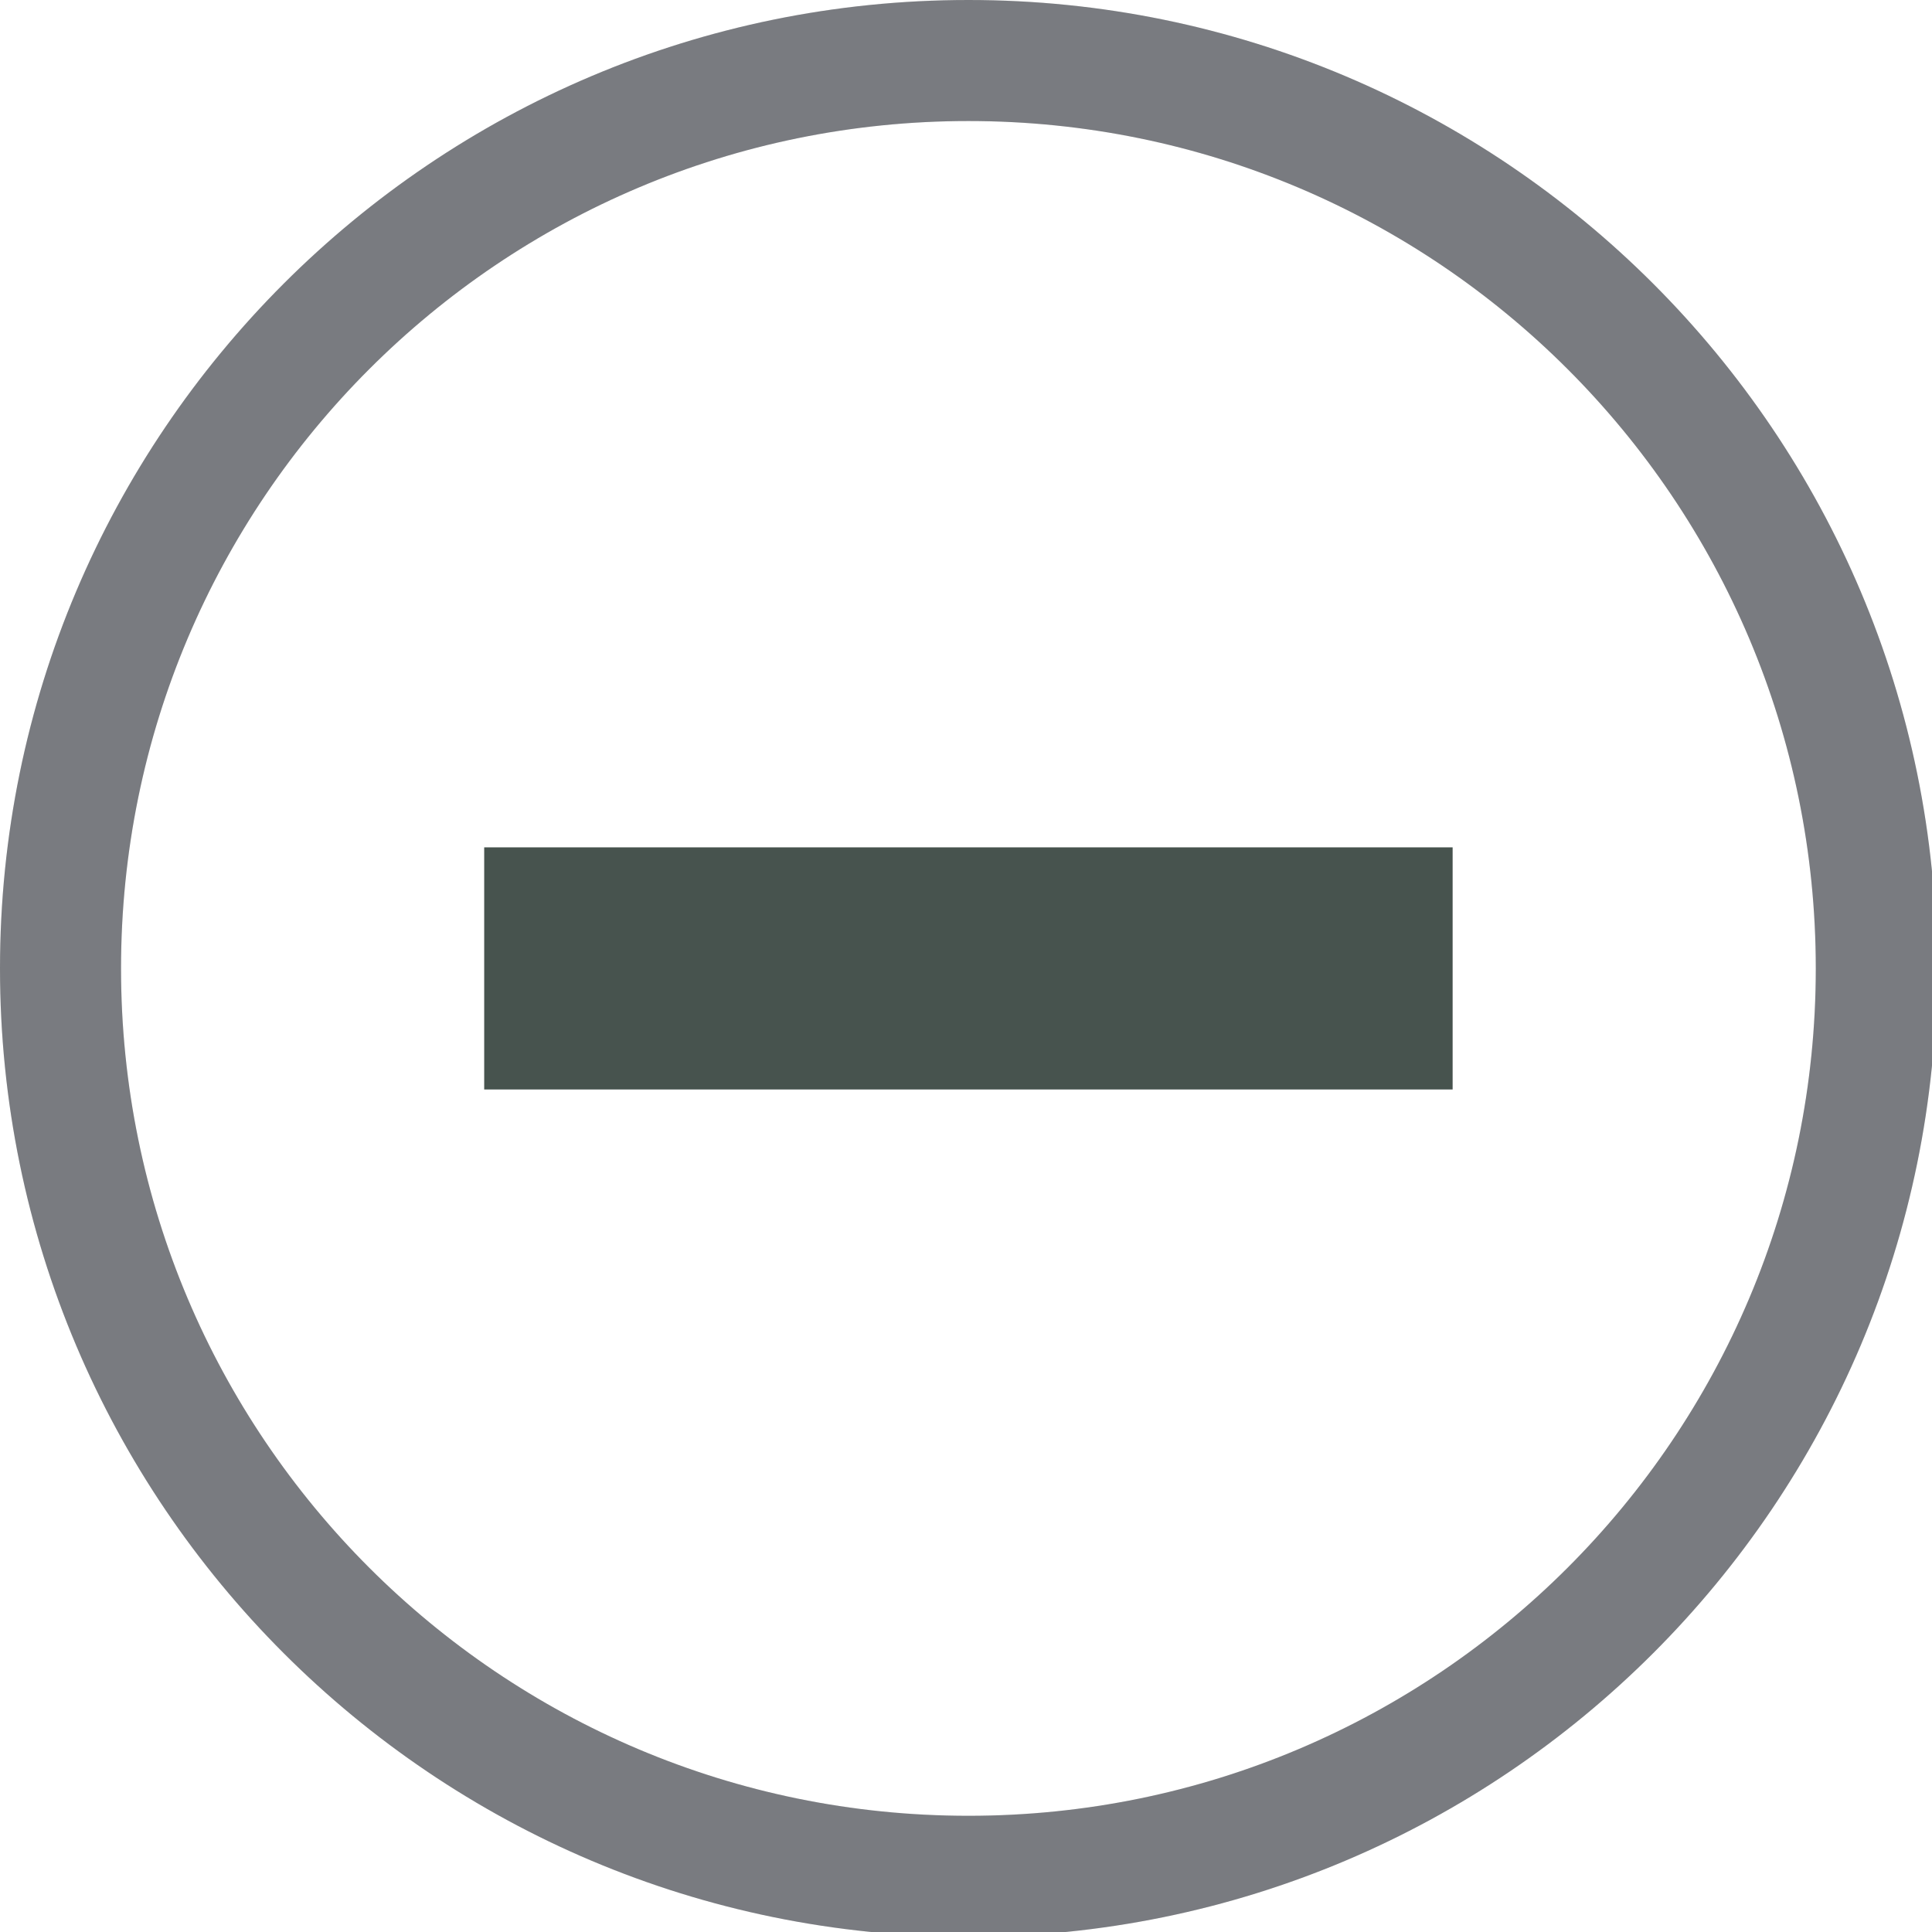
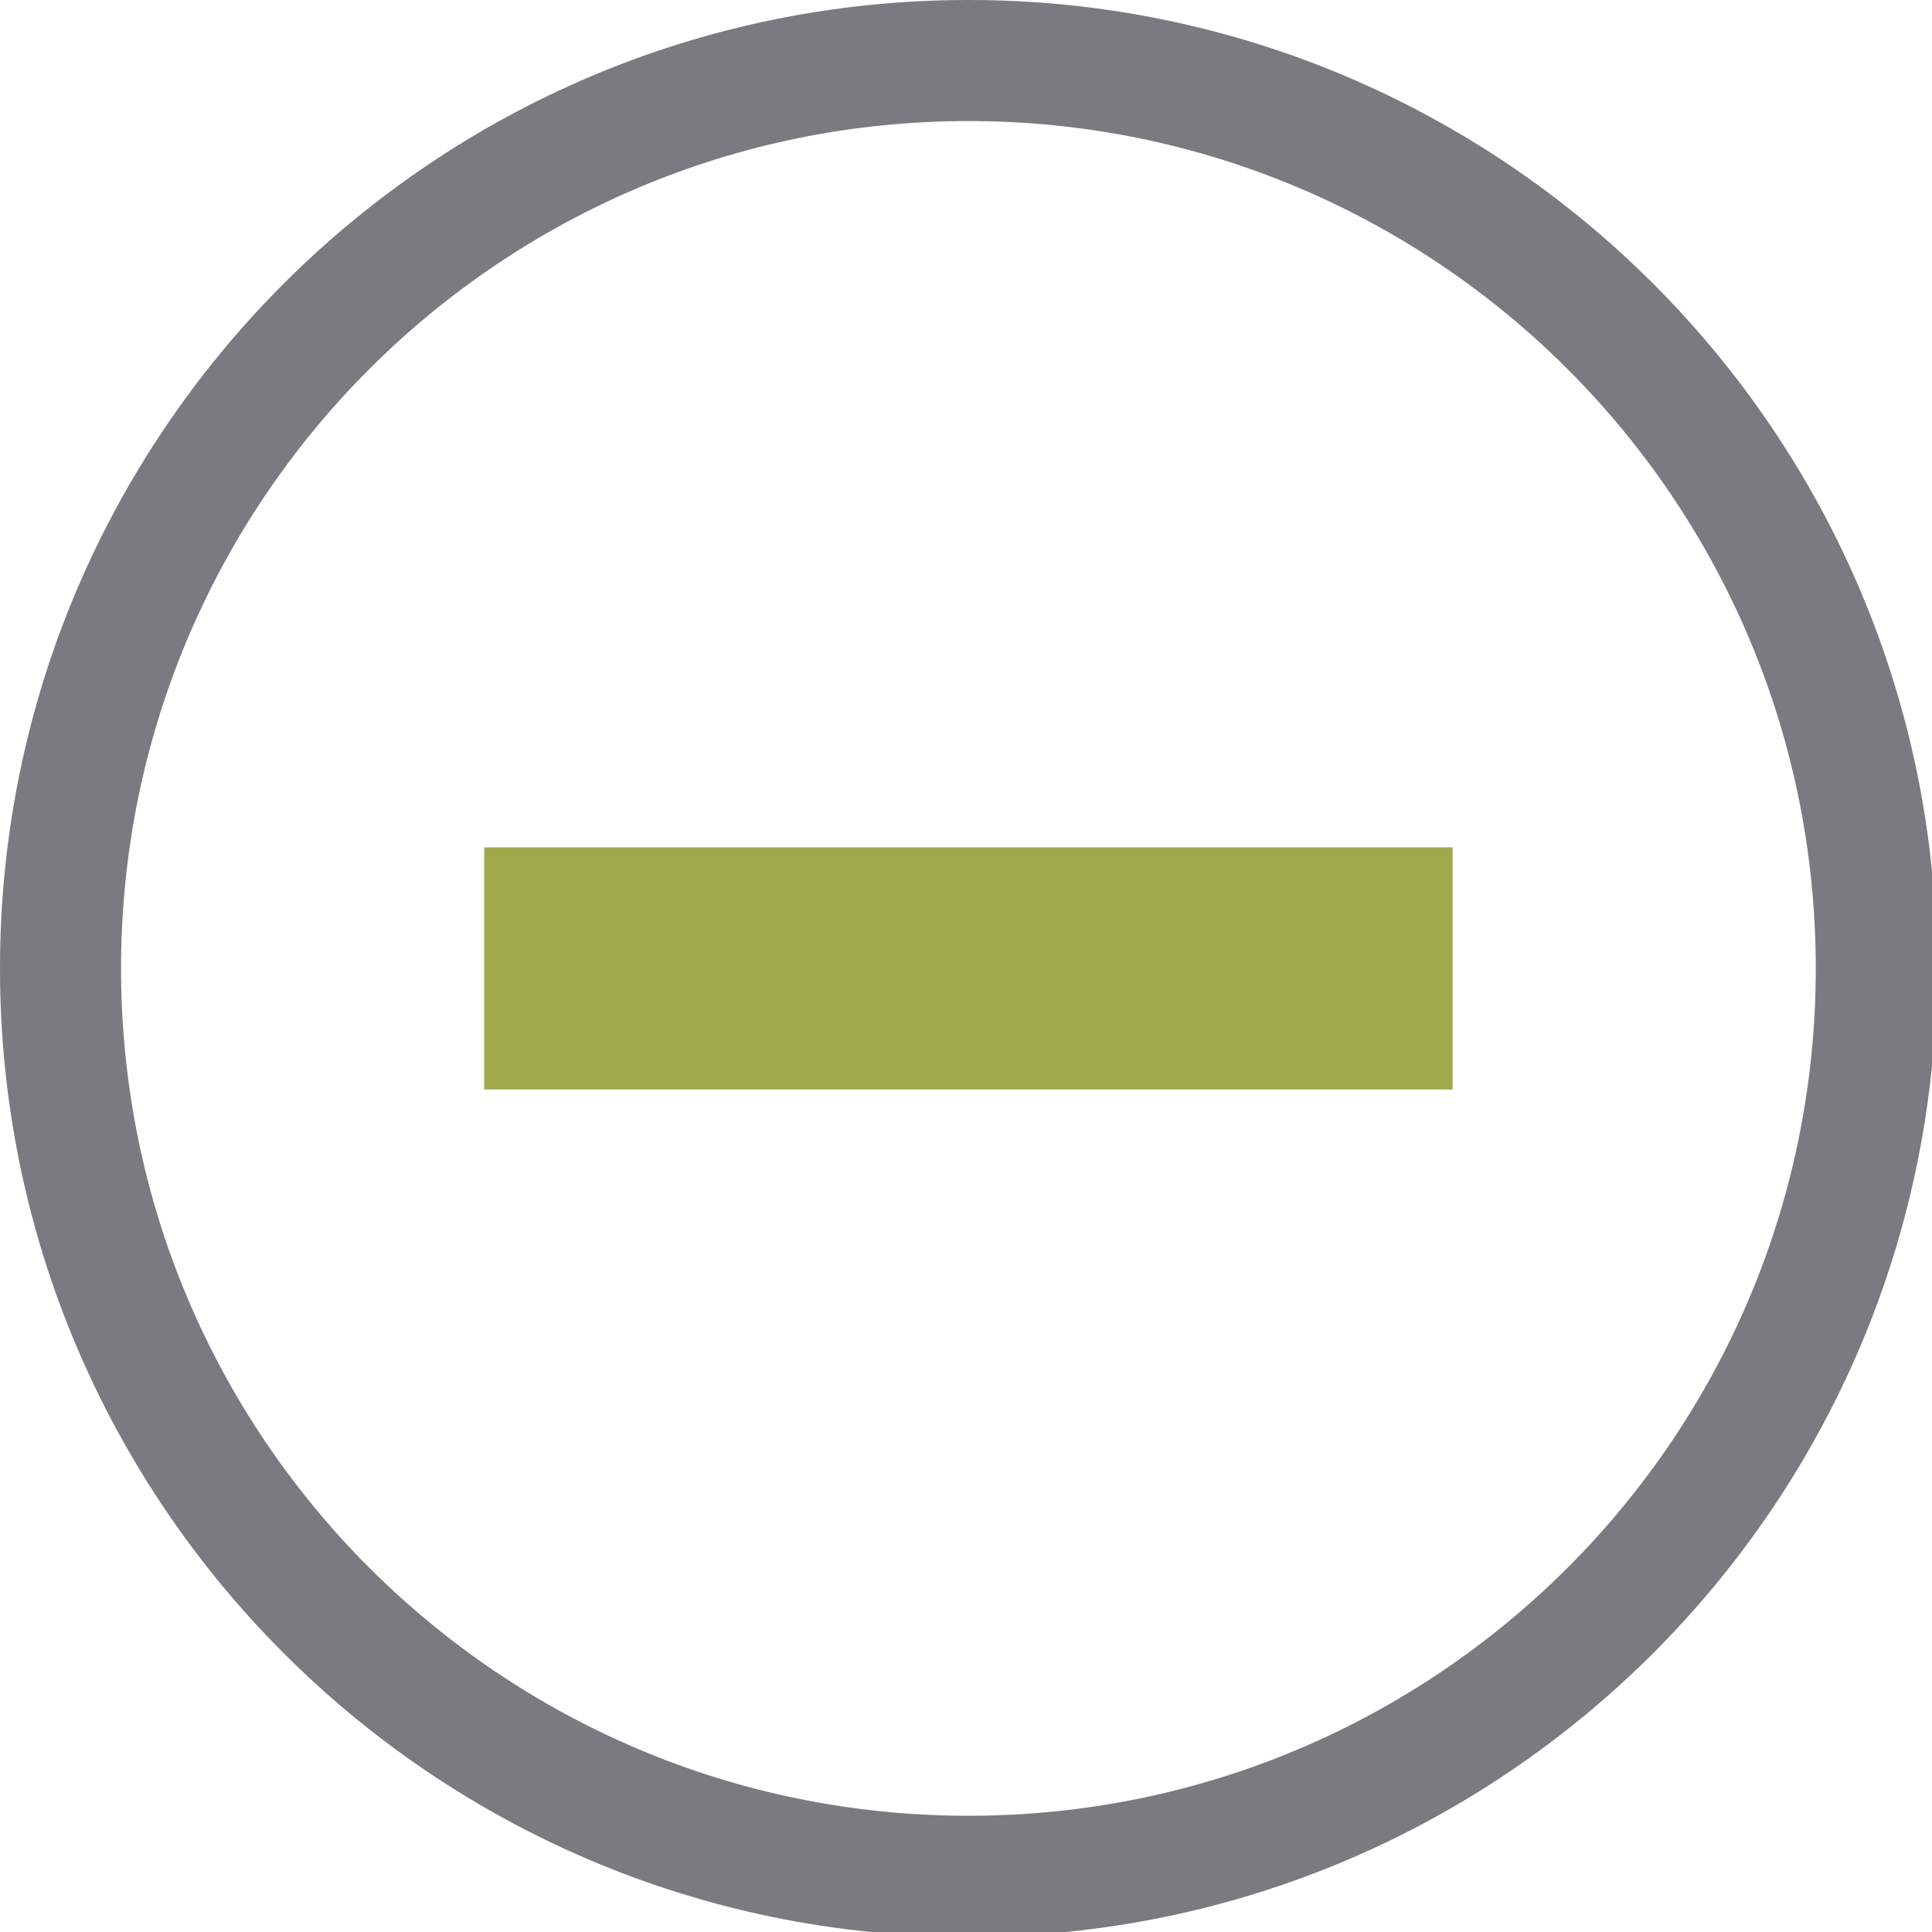
<svg xmlns="http://www.w3.org/2000/svg" width="133pt" height="133pt" viewBox="0 0 133 133" version="1.1">
  <g id="surface1">
    <path style=" stroke:none;fill-rule:nonzero;fill:#181b22;fill-opacity:0.5;" d="M 66.668 0 C 29.852 0 0 29.852 0 66.668 C 0 103.484 29.852 133.332 66.668 133.332 C 103.484 133.332 133.332 103.484 133.332 66.668 C 133.332 29.852 103.484 0 66.668 0 Z M 66.668 8.332 C 98.895 8.332 125 34.441 125 66.668 C 125 98.895 98.895 125 66.668 125 C 34.441 125 8.332 98.895 8.332 66.668 C 8.332 34.441 34.441 8.332 66.668 8.332 Z M 66.668 8.332 " />
    <path style=" stroke:none;fill-rule:nonzero;fill:#181b22;fill-opacity:0.15;" d="M 66.668 0 C 29.852 0 0 29.852 0 66.668 C 0 103.484 29.852 133.332 66.668 133.332 C 103.484 133.332 133.332 103.484 133.332 66.668 C 133.332 29.852 103.484 0 66.668 0 Z M 66.668 8.332 C 98.895 8.332 125 34.441 125 66.668 C 125 98.895 98.895 125 66.668 125 C 34.441 125 8.332 98.895 8.332 66.668 C 8.332 34.441 34.441 8.332 66.668 8.332 Z M 66.668 8.332 " />
-     <path style=" stroke:none;fill-rule:nonzero;fill:#47534e;fill-opacity:1;" d="M 33.332 58.332 L 100 58.332 L 100 75 L 33.332 75 Z M 33.332 58.332 " />
+     <path style=" stroke:none;fill-rule:nonzero;fill:#a0a84c;fill-opacity:1;" d="M 33.332 58.332 L 100 58.332 L 100 75 L 33.332 75 Z M 33.332 58.332 " />
  </g>
</svg>
